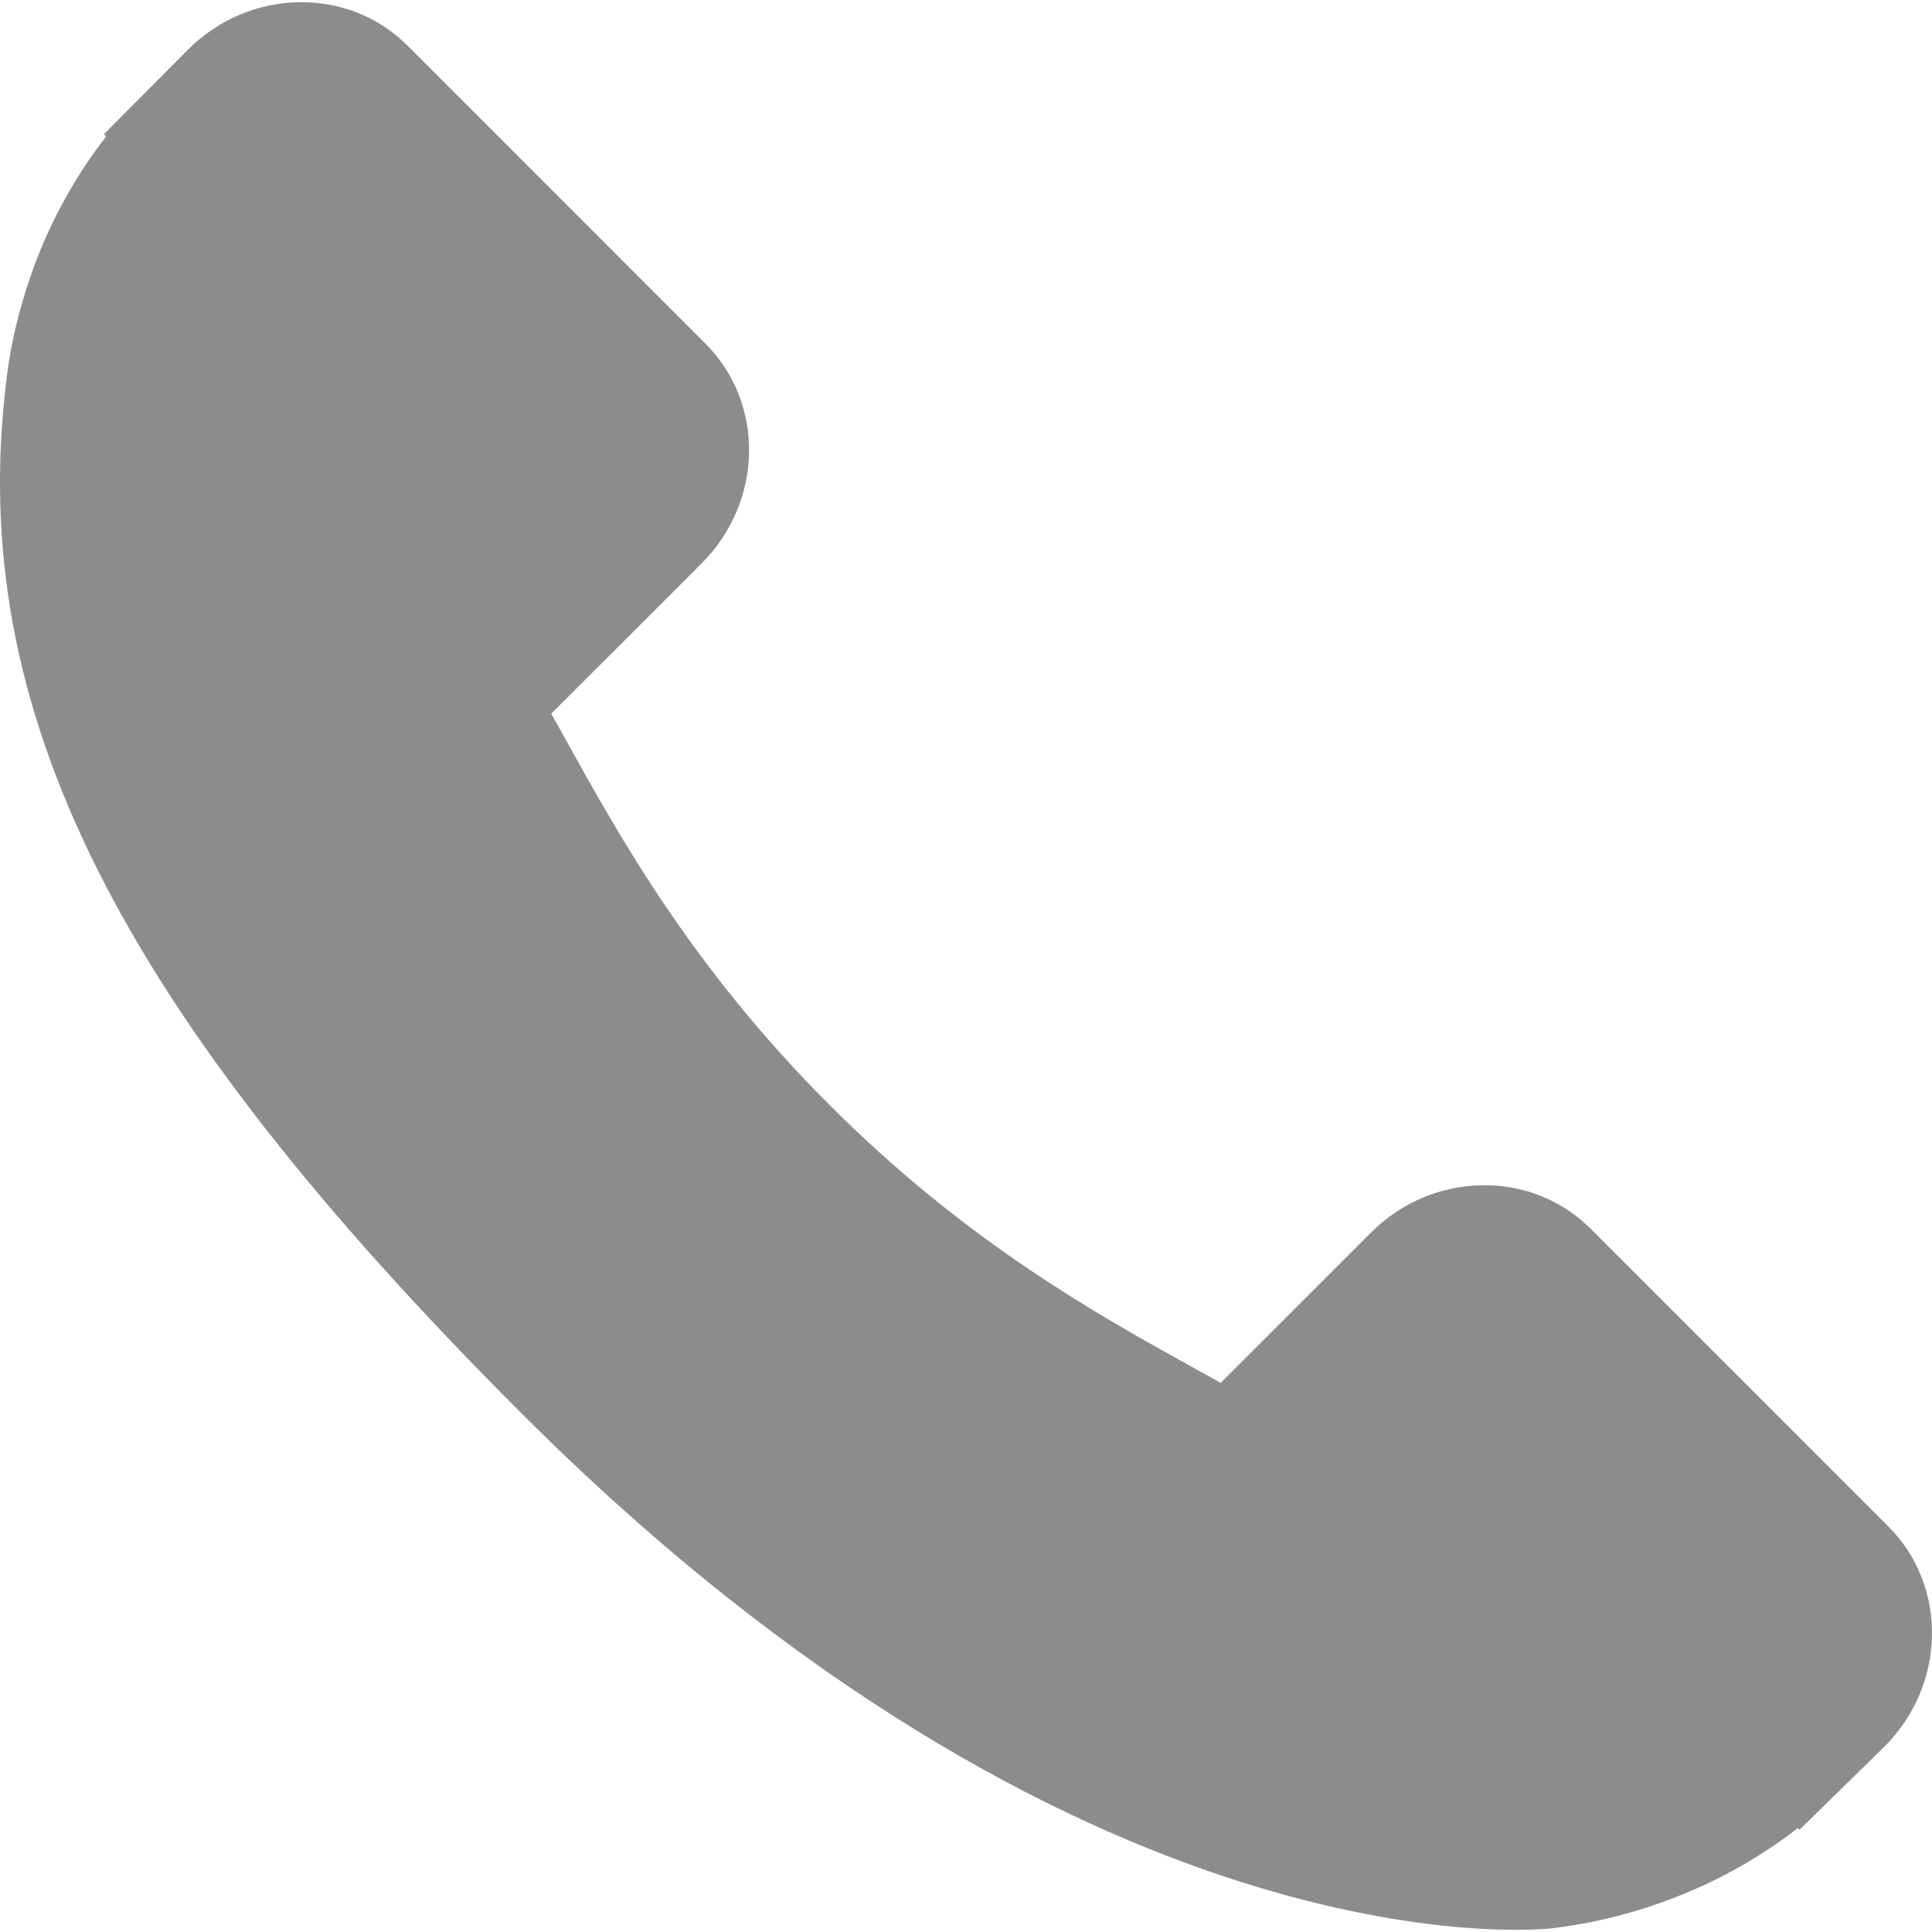
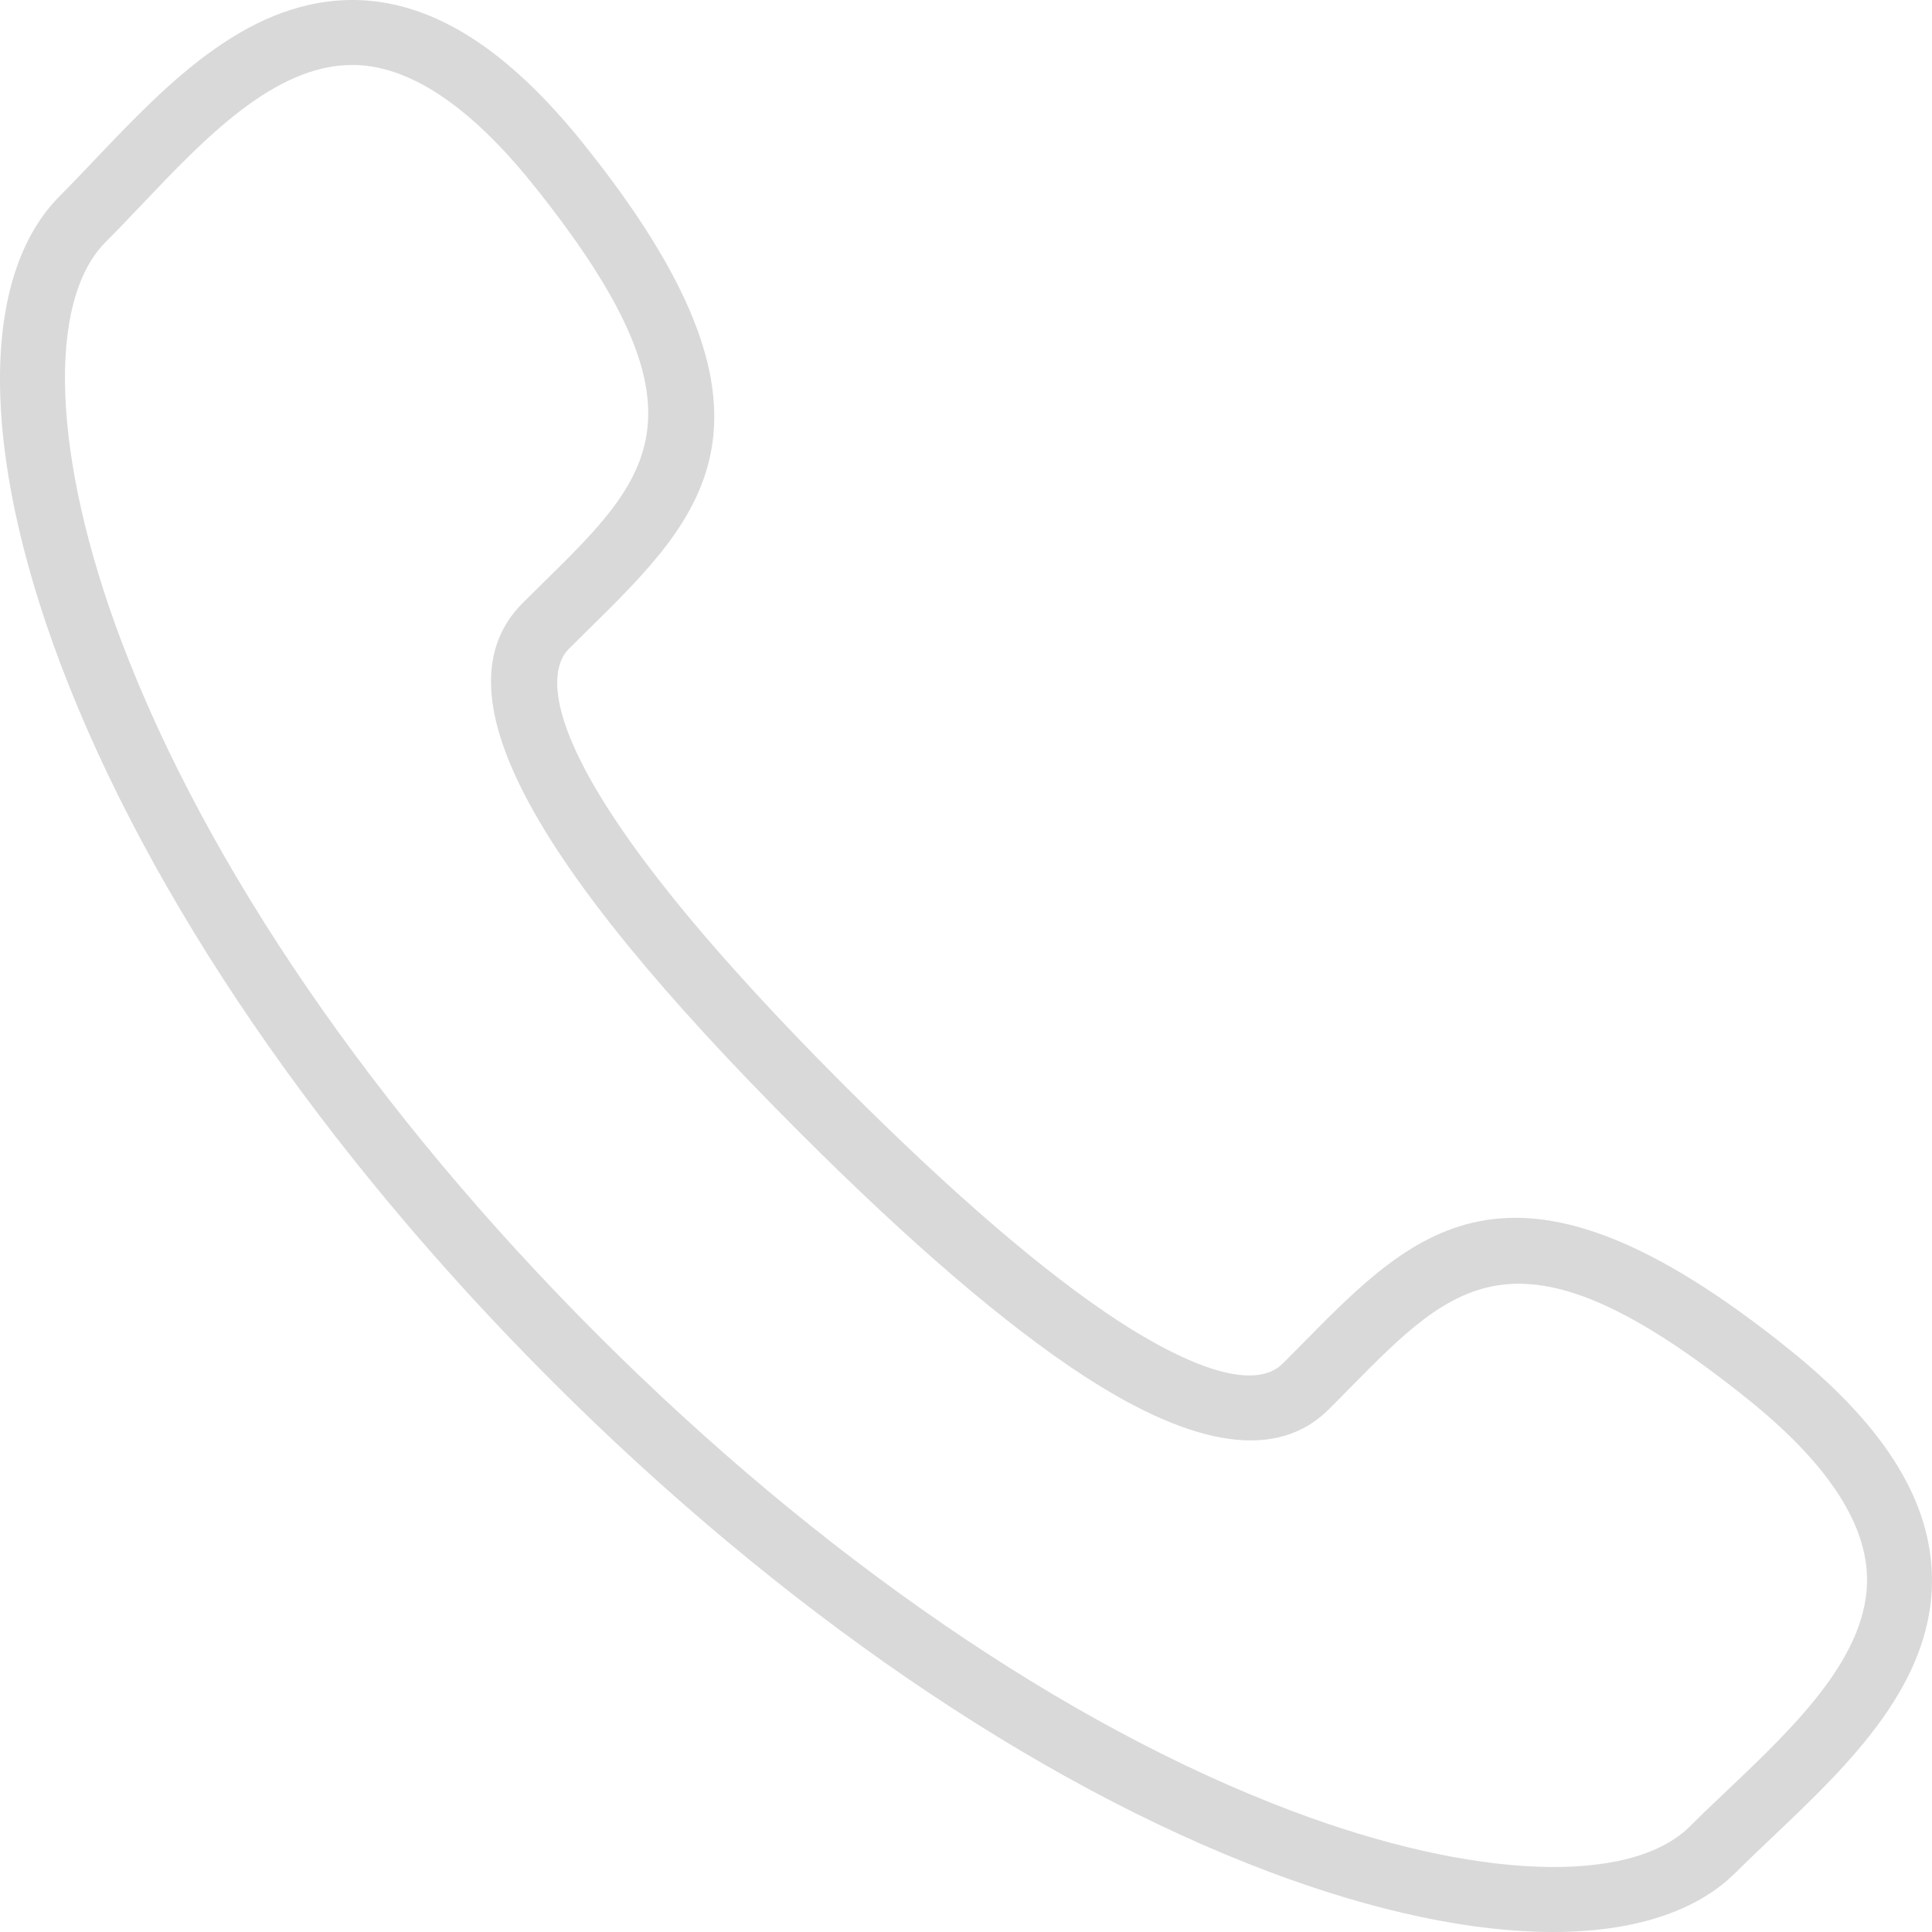
- <svg xmlns="http://www.w3.org/2000/svg" version="1.1" id="Capa_1" x="0px" y="0px" width="512px" height="512px" viewBox="0 0 348.077 348.077" style="enable-background:new 0 0 348.077 348.077;" xml:space="preserve">
+ <svg xmlns="http://www.w3.org/2000/svg" version="1.1" id="Capa_1" x="0px" y="0px" viewBox="0 0 29.731 29.731" style="enable-background:new 0 0 29.731 29.731;" xml:space="preserve" fill="#d9d9d9">
  <g>
-     <g>
-       <g>
-         <path d="M340.273,275.083l-53.755-53.761c-10.707-10.664-28.438-10.34-39.518,0.744l-27.082,27.076     c-1.711-0.943-3.482-1.928-5.344-2.973c-17.102-9.476-40.509-22.464-65.14-47.113c-24.704-24.701-37.704-48.144-47.209-65.257     c-1.003-1.813-1.964-3.561-2.913-5.221l18.176-18.149l8.936-8.947c11.097-11.1,11.403-28.826,0.721-39.521L73.39,8.194     C62.708-2.486,44.969-2.162,33.872,8.938l-15.15,15.237l0.414,0.411c-5.08,6.482-9.325,13.958-12.484,22.02     C3.74,54.28,1.927,61.603,1.098,68.941C-6,127.785,20.89,181.564,93.866,254.541c100.875,100.868,182.167,93.248,185.674,92.876     c7.638-0.913,14.958-2.738,22.397-5.627c7.992-3.122,15.463-7.361,21.941-12.43l0.331,0.294l15.348-15.029     C350.631,303.527,350.95,285.795,340.273,275.083z" fill="#8c8c8c" />
-       </g>
-     </g>
+     <path d="M23.895,29.731c-1.237,0-2.731-0.31-4.374-0.93c-3.602-1.358-7.521-4.042-11.035-7.556   c-3.515-3.515-6.199-7.435-7.558-11.037C-0.307,6.933-0.31,4.245,0.921,3.015c0.177-0.177,0.357-0.367,0.543-0.563   c1.123-1.181,2.392-2.51,4.074-2.45C6.697,0.05,7.82,0.77,8.97,2.201c3.398,4.226,1.866,5.732,0.093,7.478l-0.313,0.31   c-0.29,0.29-0.838,1.633,4.26,6.731c1.664,1.664,3.083,2.882,4.217,3.619c0.714,0.464,1.991,1.166,2.515,0.642l0.315-0.318   c1.744-1.769,3.25-3.296,7.473,0.099c1.431,1.15,2.15,2.272,2.198,3.433c0.069,1.681-1.27,2.953-2.452,4.075   c-0.195,0.186-0.385,0.366-0.562,0.542C26.103,29.424,25.126,29.731,23.895,29.731z M5.418,1C4.223,1,3.144,2.136,2.189,3.141   C1.997,3.343,1.811,3.539,1.628,3.722C0.711,4.638,0.804,7.045,1.864,9.856c1.31,3.472,3.913,7.266,7.33,10.683   c3.416,3.415,7.208,6.018,10.681,7.327c2.811,1.062,5.218,1.152,6.133,0.237c0.183-0.183,0.379-0.369,0.581-0.56   c1.027-0.976,2.192-2.082,2.141-3.309c-0.035-0.843-0.649-1.75-1.825-2.695c-3.519-2.83-4.503-1.831-6.135-0.176l-0.32,0.323   c-0.78,0.781-2.047,0.608-3.767-0.51c-1.193-0.776-2.667-2.038-4.379-3.751c-4.231-4.23-5.584-6.819-4.26-8.146l0.319-0.315   c1.659-1.632,2.66-2.617-0.171-6.138C7.245,1.651,6.339,1.037,5.496,1.001C5.47,1,5.444,1,5.418,1z" />
  </g>
  <g>
</g>
  <g>
</g>
  <g>
</g>
  <g>
</g>
  <g>
</g>
  <g>
</g>
  <g>
</g>
  <g>
</g>
  <g>
</g>
  <g>
</g>
  <g>
</g>
  <g>
</g>
  <g>
</g>
  <g>
</g>
  <g>
</g>
</svg>
